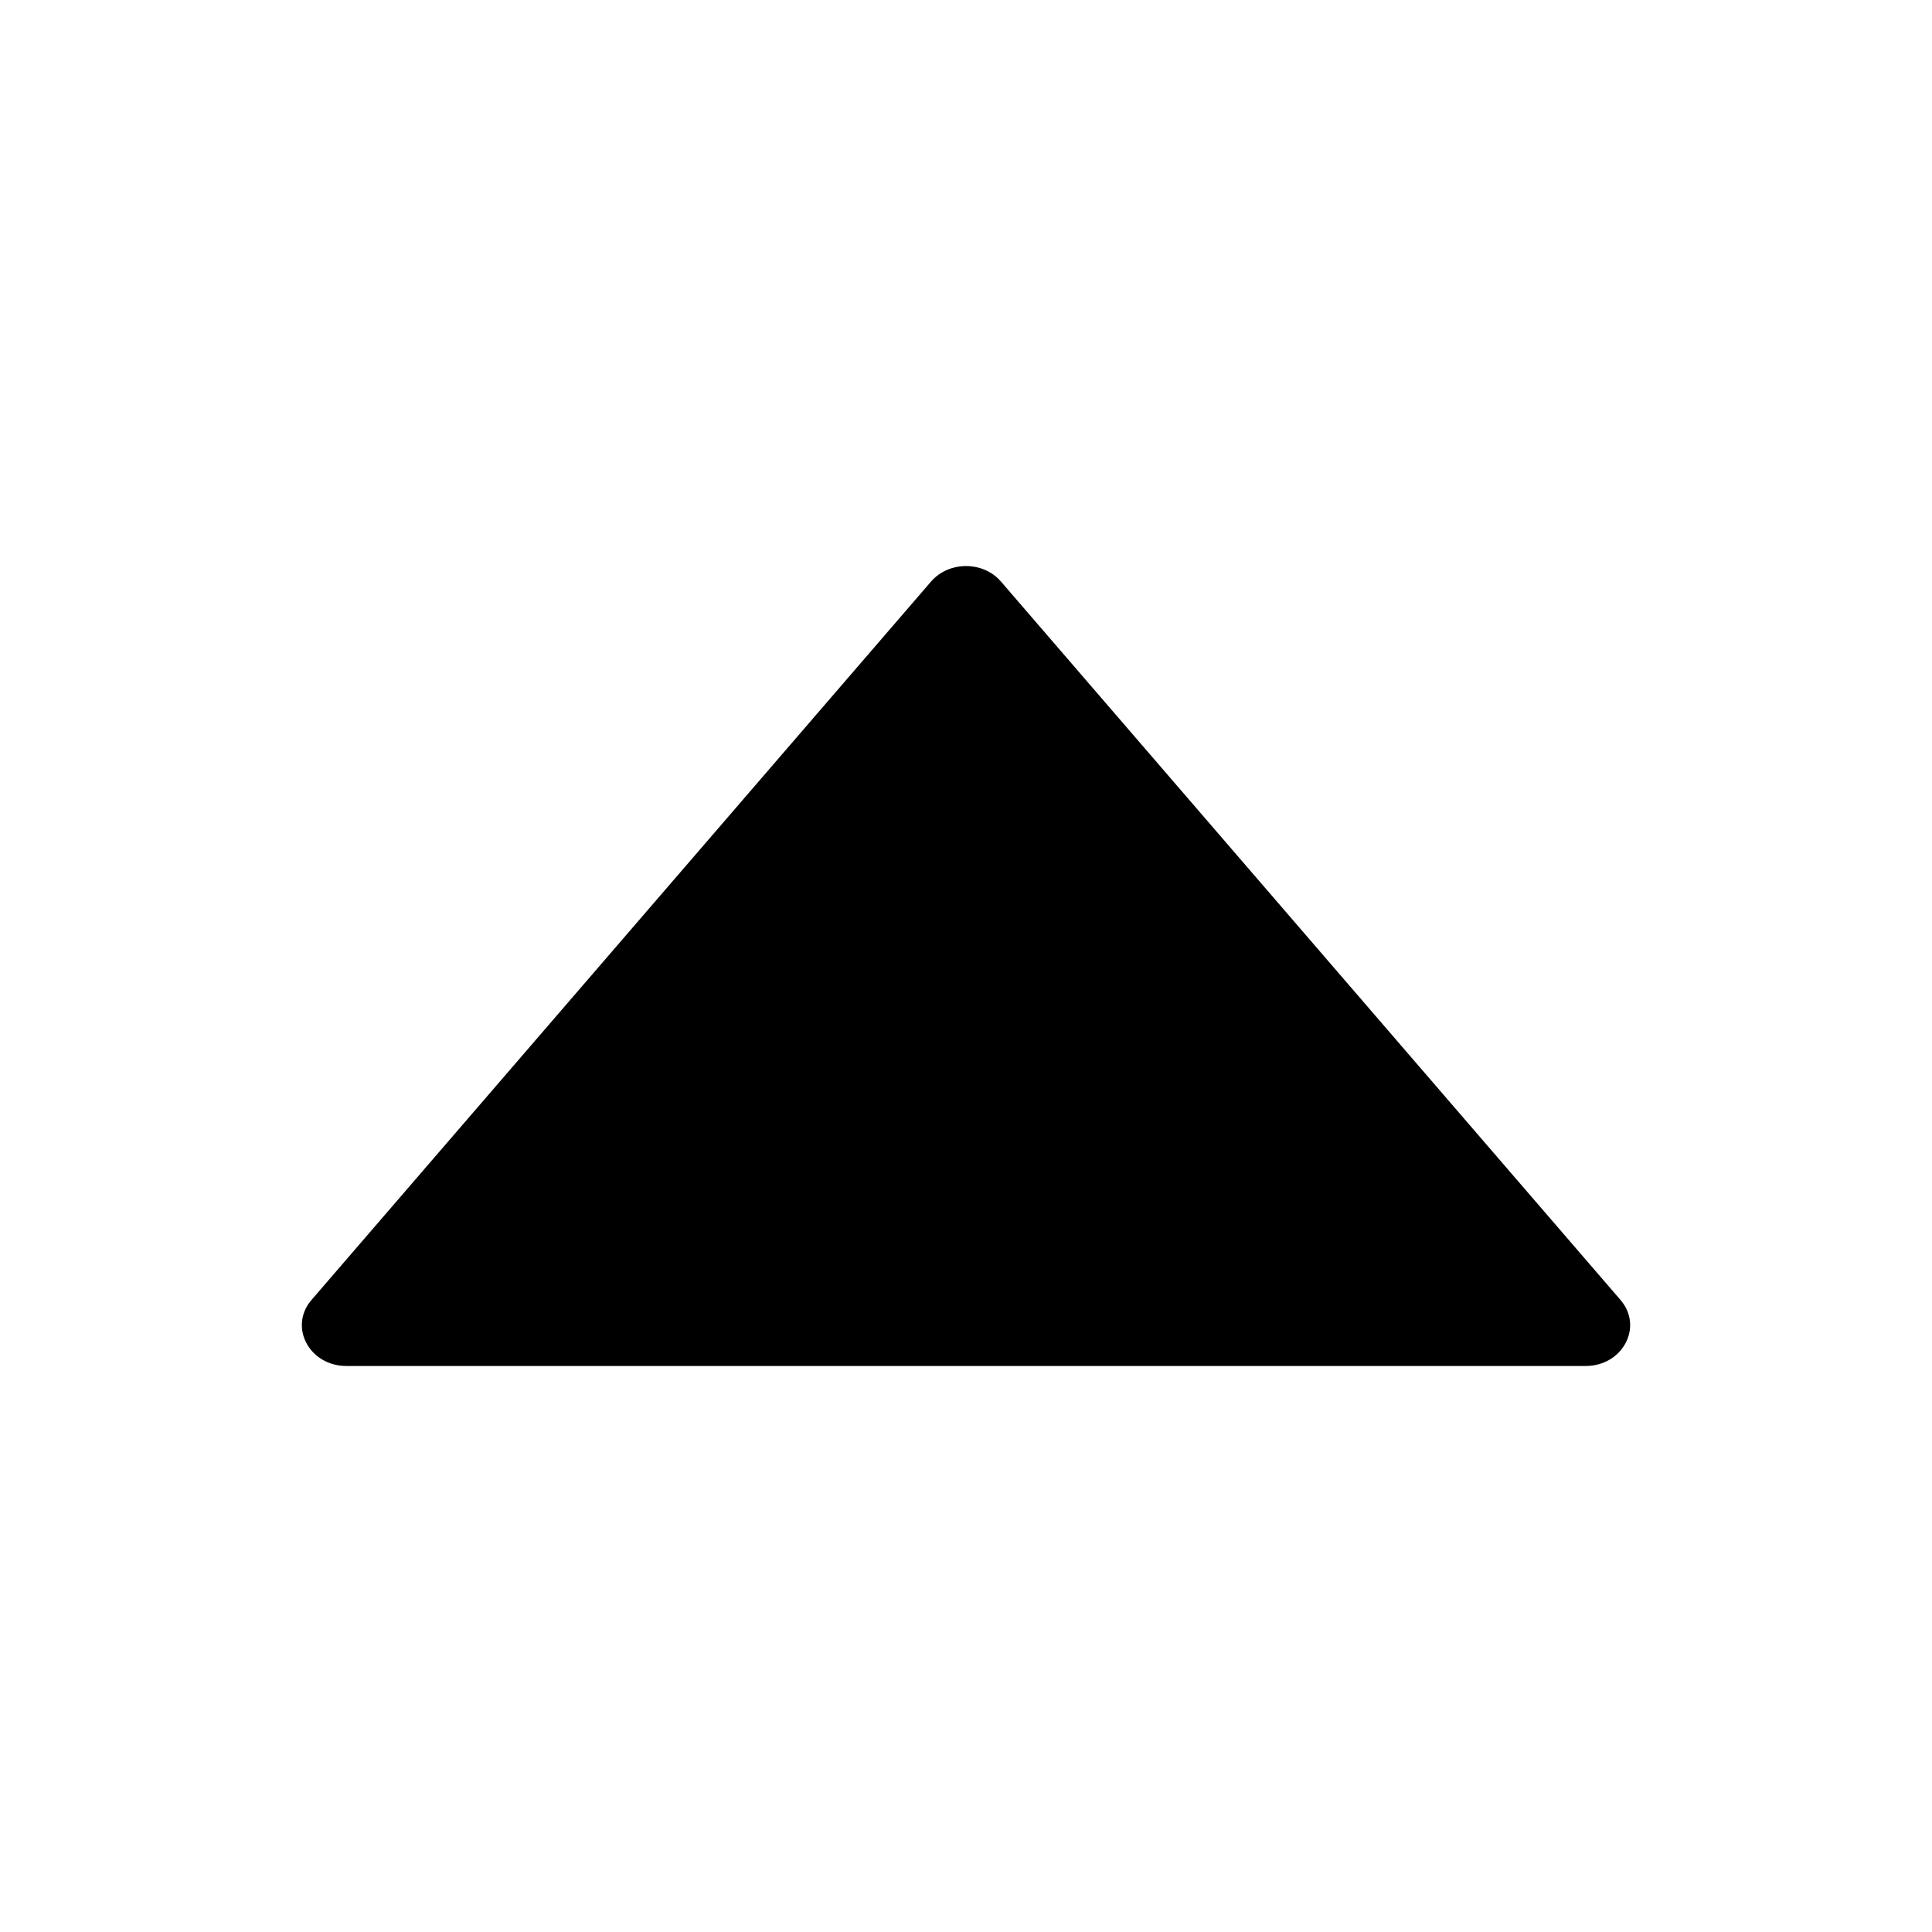
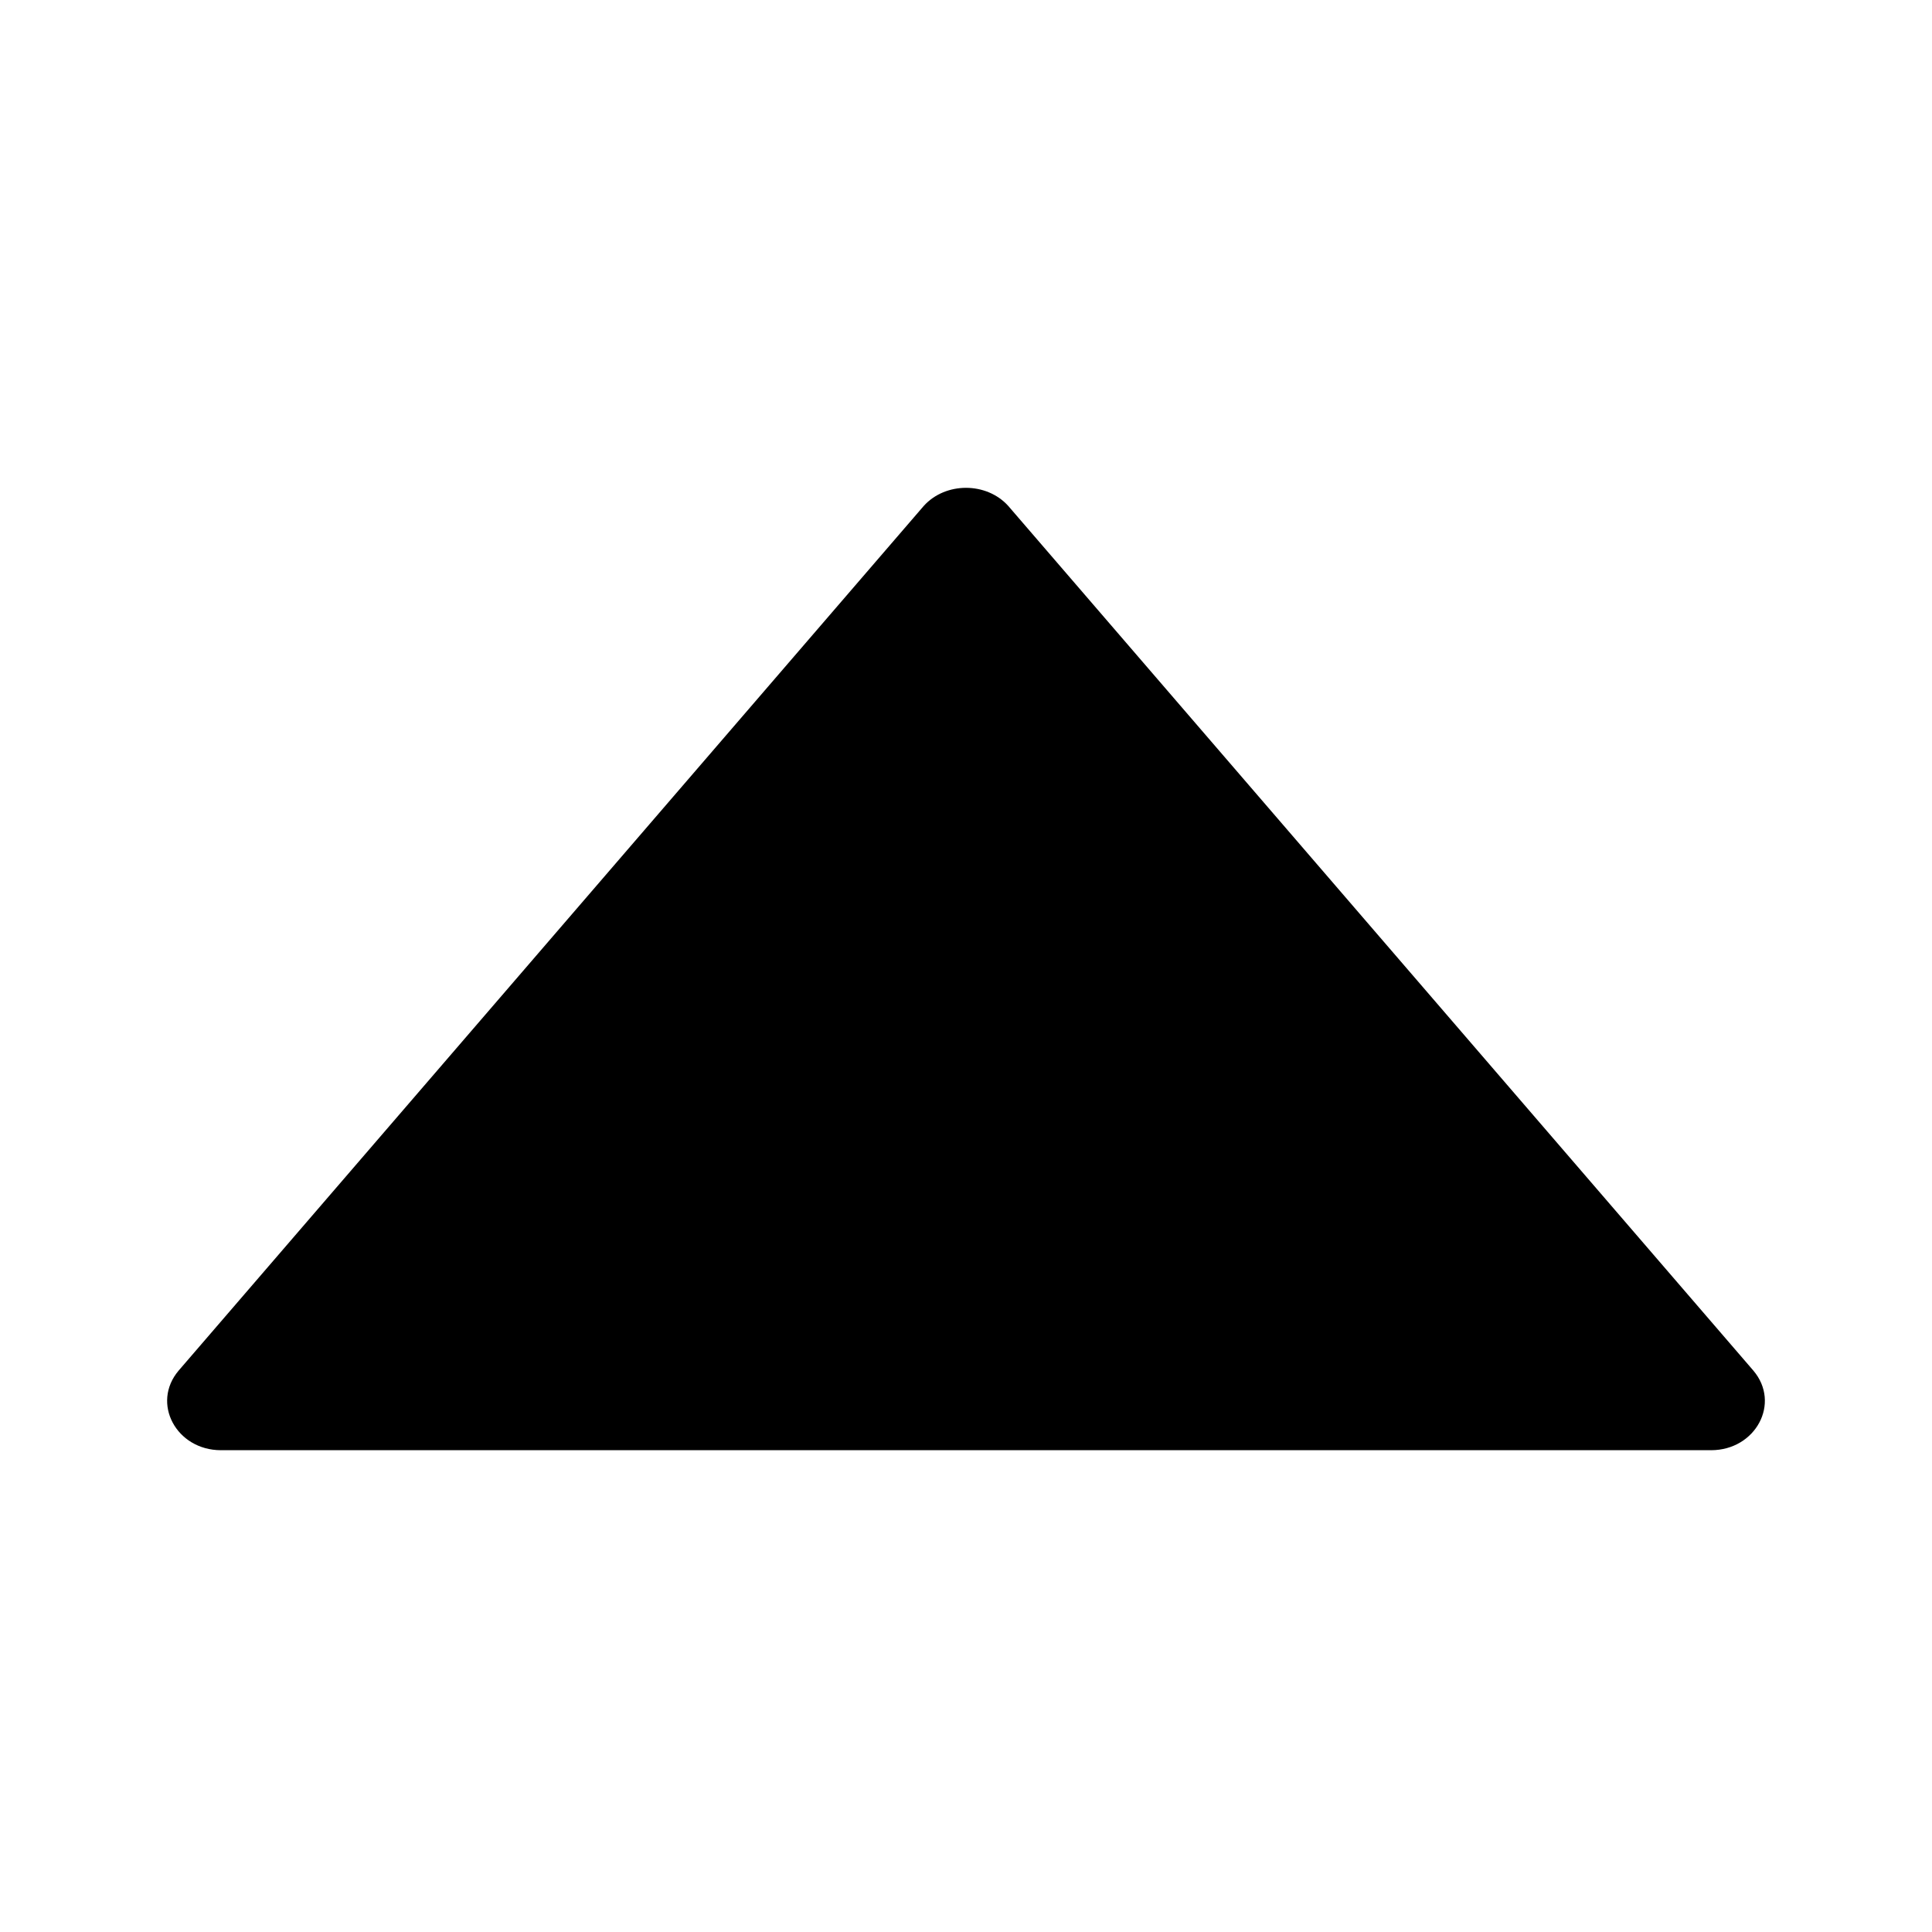
- <svg xmlns="http://www.w3.org/2000/svg" fill="currentColor" viewBox="0 0 1024 1024">
-   <path d="M858.9 689 530.5 308.2c-9.4-10.9-27.5-10.9-37 0L165.1 689c-12.2 14.2-1.2 35 18.5 35h656.8c19.7 0 30.7-20.8 18.5-35" />
+ <svg xmlns="http://www.w3.org/2000/svg" viewBox="0 0 16 16">
+   <path fill="currentColor" d="M14.52 11.35 8.35 4.19c-.18-.2-.52-.2-.7 0l-6.17 7.16c-.23.27-.02.66.35.66h12.34c.37 0 .58-.39.35-.66" />
</svg>
